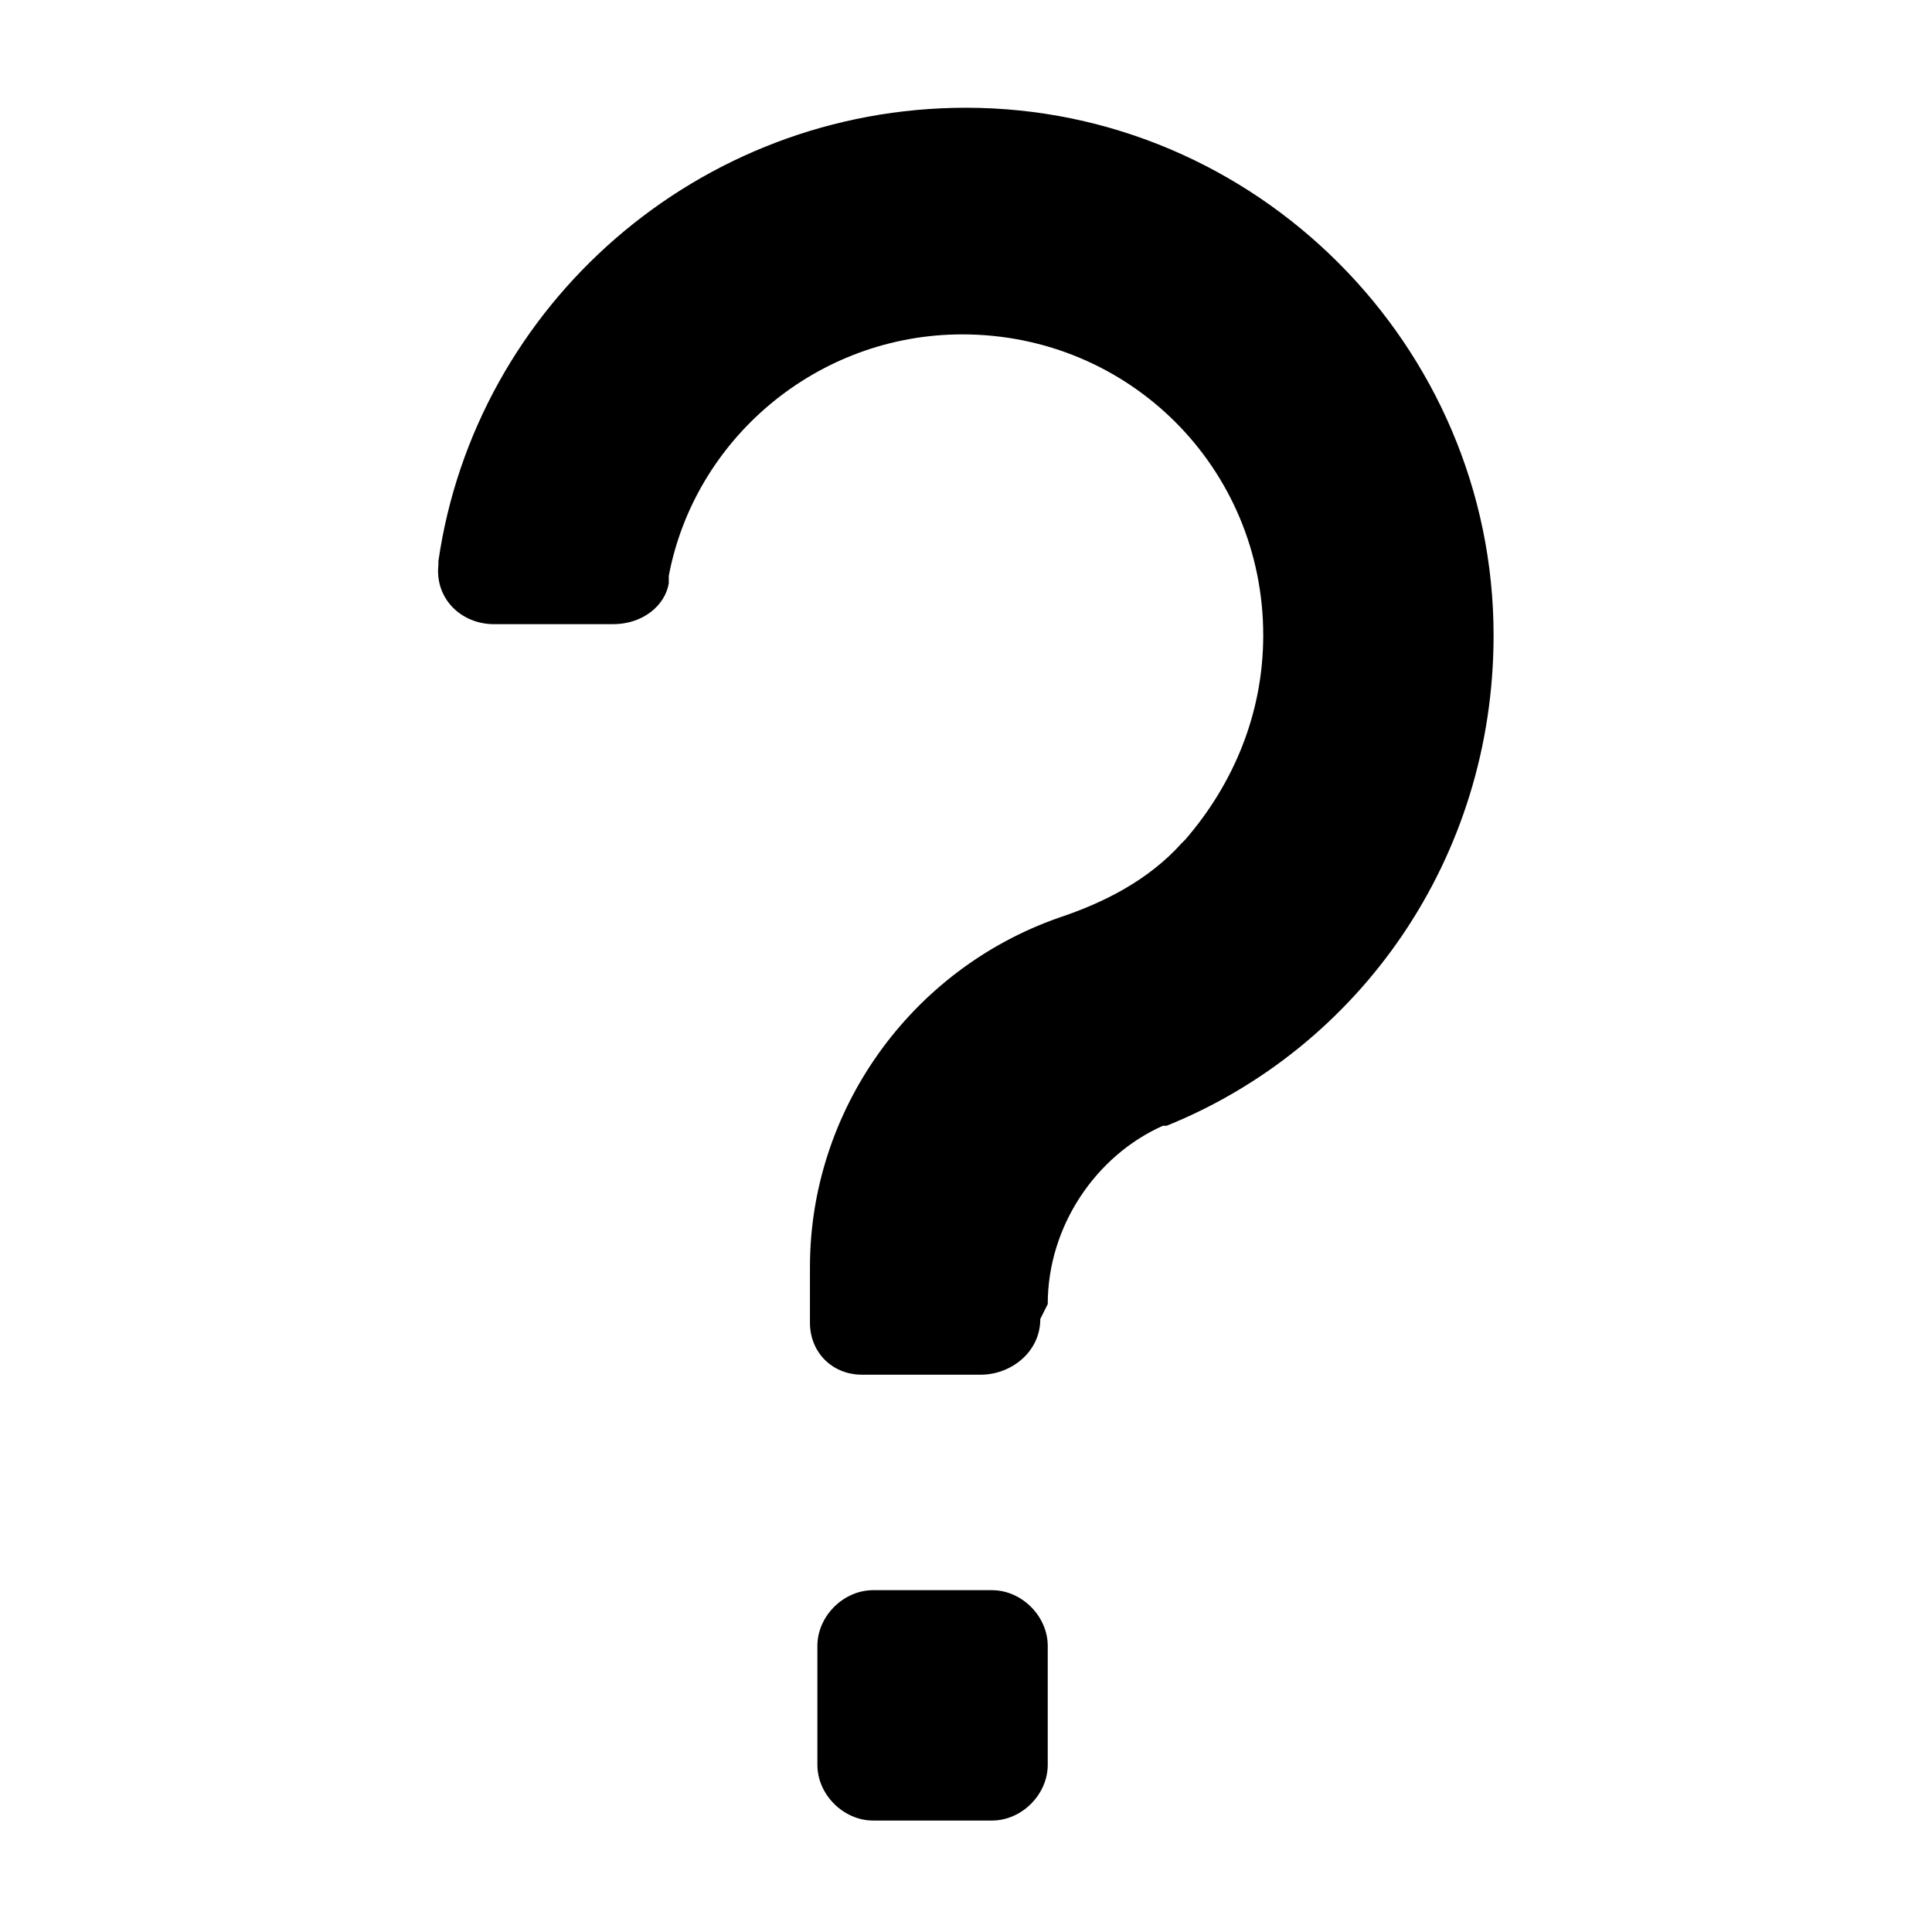
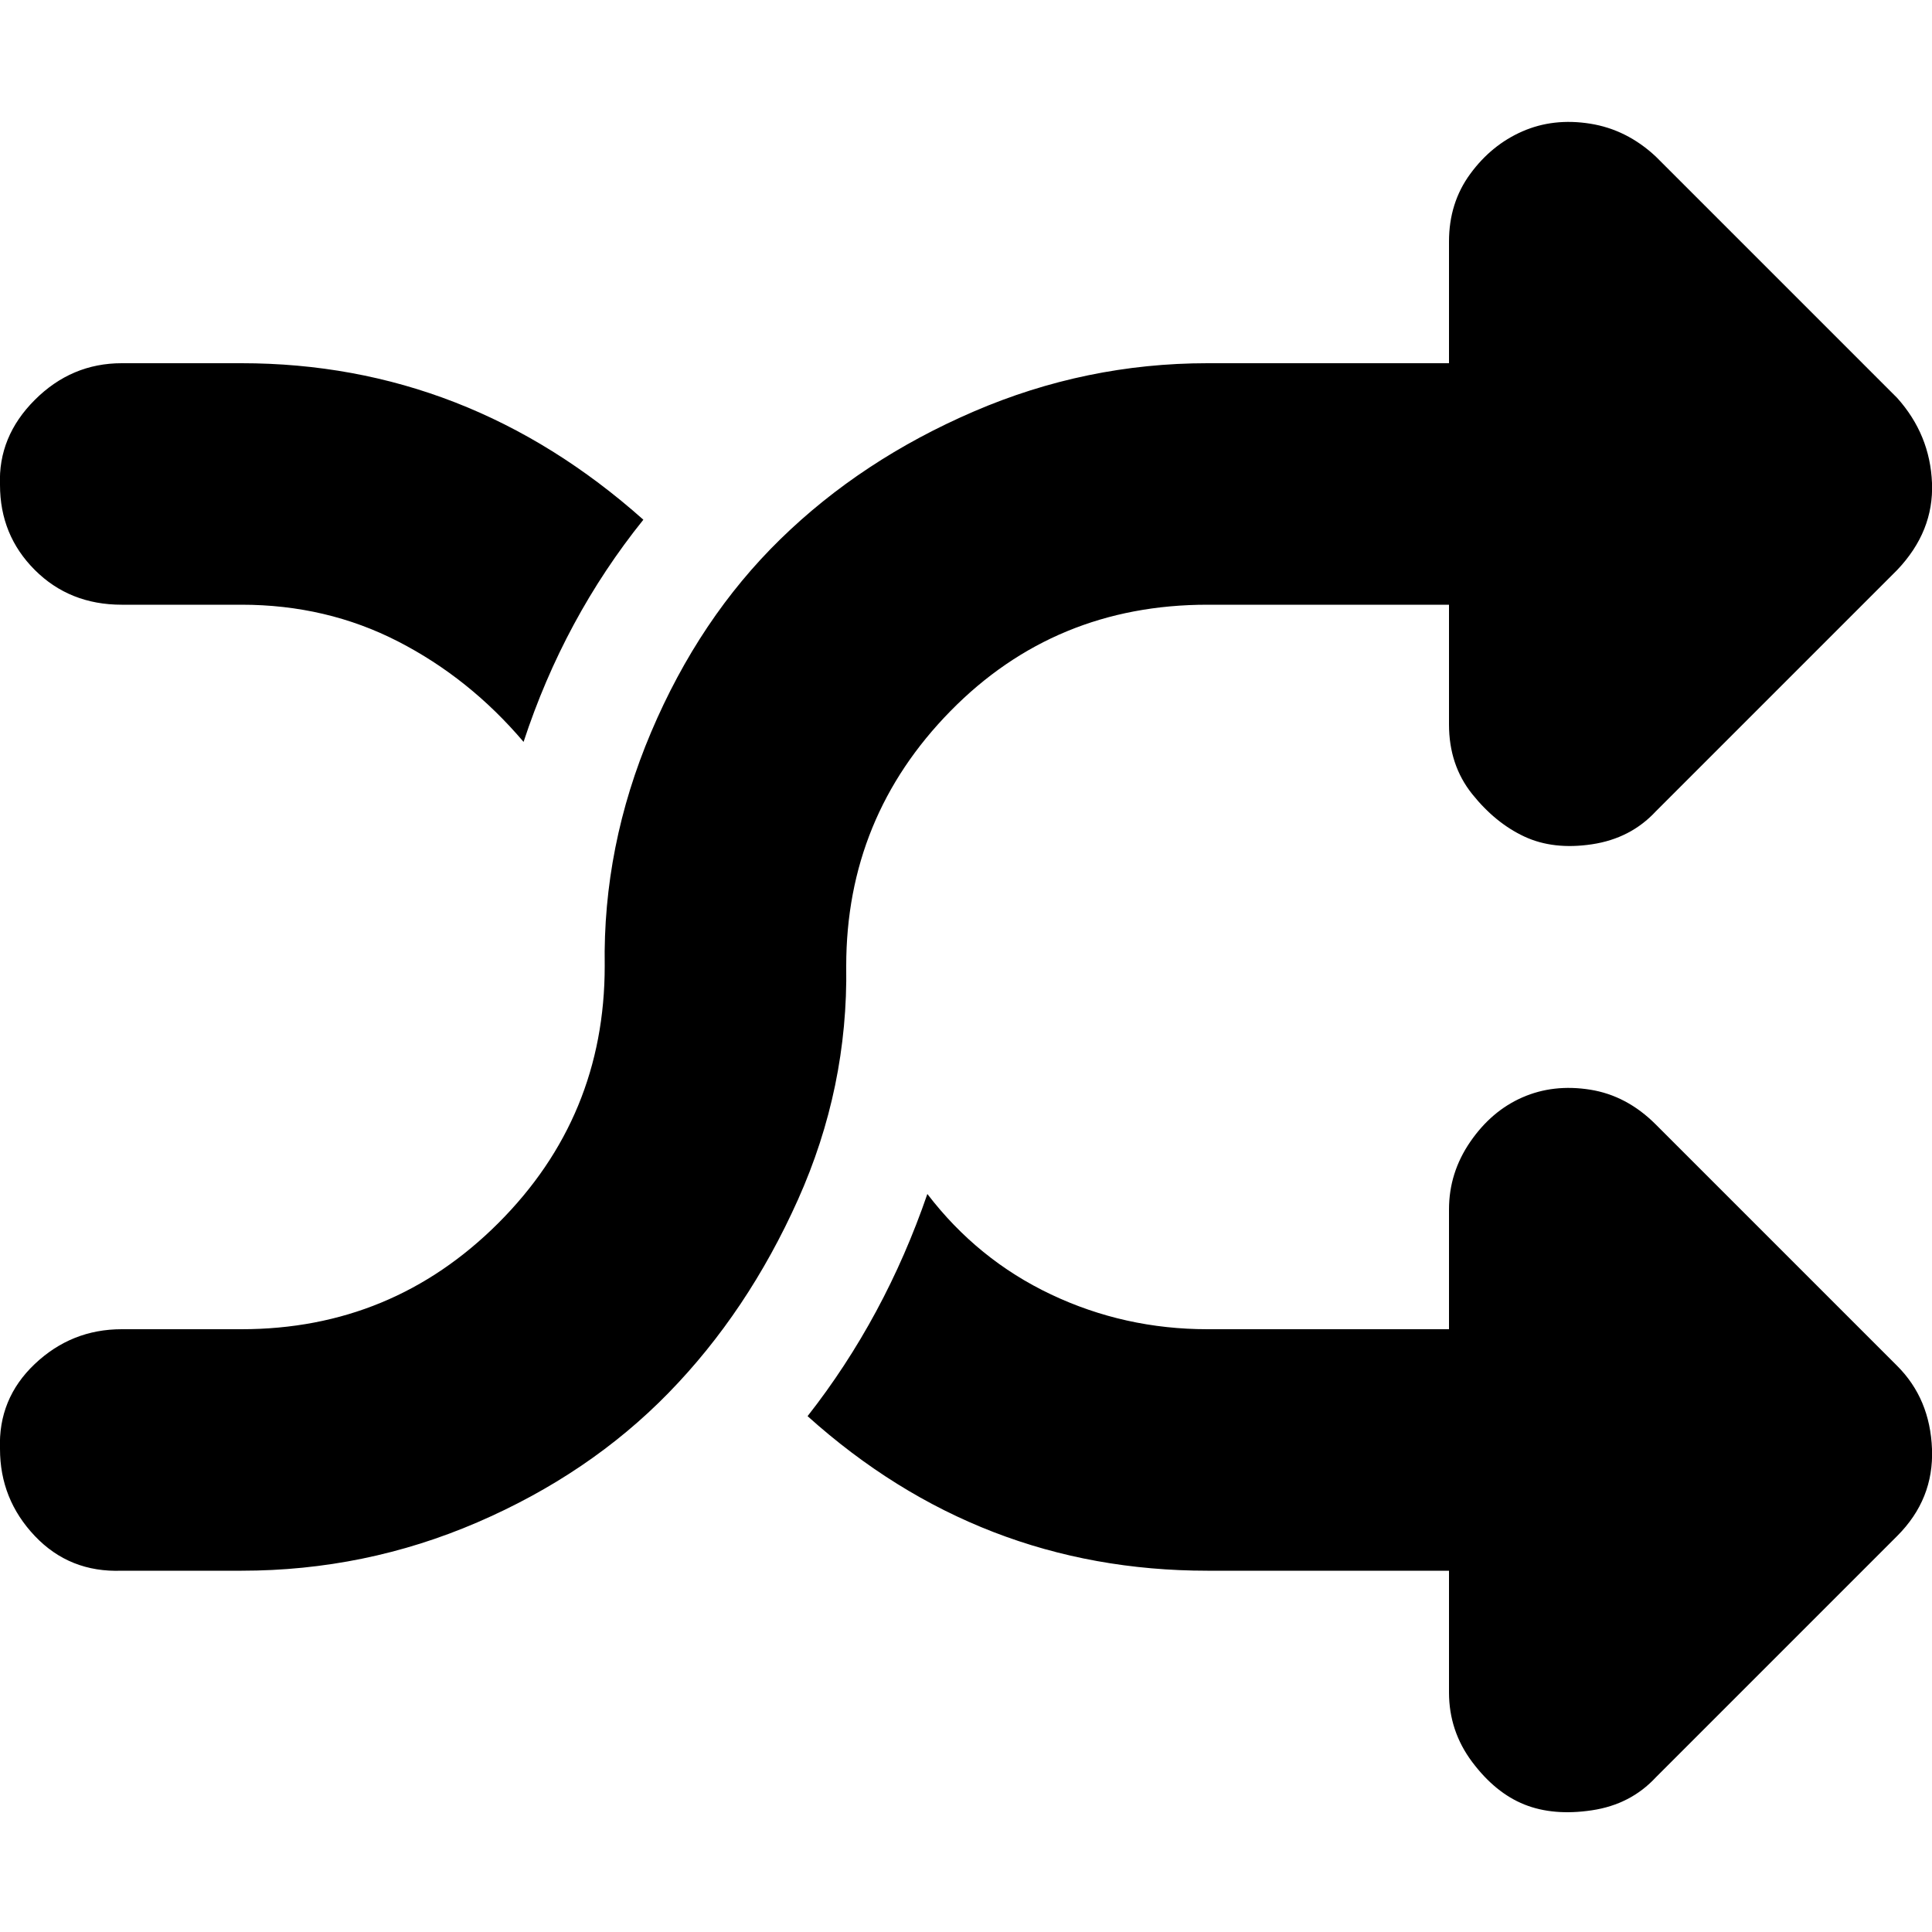
- <svg xmlns="http://www.w3.org/2000/svg" fill="#000000" width="800px" height="800px" viewBox="0 0 52 52" enable-background="new 0 0 52 52" xml:space="preserve">
-   <g>
-     <path d="M26.7,42.8c0.8,0,1.5,0.7,1.5,1.5v3.2c0,0.8-0.7,1.5-1.5,1.5h-3.2c-0.8,0-1.5-0.7-1.5-1.5v-3.2   c0-0.8,0.7-1.5,1.5-1.5H26.7z" />
-     <path d="M28.2,35.1c0-2.1,1.3-4,3.1-4.8h0.1c5.2-2.1,8.8-7.2,8.8-13.2c0-7.8-6.4-14.2-14.2-14.2   c-7.2,0-13.2,5.3-14.2,12.2v0.1c-0.1,0.9,0.6,1.6,1.5,1.6h3.2c0.8,0,1.4-0.5,1.5-1.1v-0.2c0.7-3.7,4-6.5,7.9-6.5   c4.5,0,8.1,3.6,8.1,8.1c0,2.1-0.8,4-2.1,5.5l-0.1,0.1c-0.9,1-2.1,1.6-3.3,2c-4,1.4-6.7,5.2-6.7,9.4v1.5c0,0.8,0.6,1.4,1.4,1.4h3.2   c0.8,0,1.6-0.6,1.6-1.5L28.2,35.1z" />
-   </g>
+ <svg xmlns="http://www.w3.org/2000/svg" fill="#000000" width="800px" height="800px" viewBox="0 0 32 32" version="1.1">
+   <path d="M0 24q0 0.832 0.576 1.44t1.44 0.576h1.984q2.048 0 3.904-0.8t3.168-2.144 2.144-3.2 0.8-3.872q0-2.464 1.728-4.224t4.256-1.76h4v1.984q0 0.672 0.384 1.152t0.864 0.704 1.12 0.128 1.056-0.544l4-4q0.608-0.64 0.576-1.44t-0.576-1.408l-4-4q-0.48-0.448-1.088-0.544t-1.12 0.128-0.864 0.704-0.352 1.12v2.016h-4q-2.016 0-3.872 0.8t-3.2 2.112-2.144 3.2-0.768 3.872q0 2.496-1.76 4.256t-4.256 1.76h-1.984q-0.832 0-1.44 0.576t-0.576 1.408zM0 8.032q0 0.832 0.576 1.408t1.44 0.576h1.984q1.408 0 2.592 0.608t2.080 1.664q0.672-2.048 1.984-3.68-2.912-2.592-6.656-2.592h-1.984q-0.832 0-1.44 0.608t-0.576 1.408zM13.376 23.456q2.848 2.56 6.624 2.56h4v2.016q0 0.64 0.384 1.152t0.864 0.704 1.12 0.096 1.056-0.544l4-4q0.608-0.608 0.576-1.44t-0.576-1.376l-4-4q-0.48-0.48-1.088-0.576t-1.12 0.128-0.864 0.736-0.352 1.12v1.984h-4q-1.376 0-2.592-0.576t-2.048-1.664q-0.704 2.048-1.984 3.68z" />
</svg>
